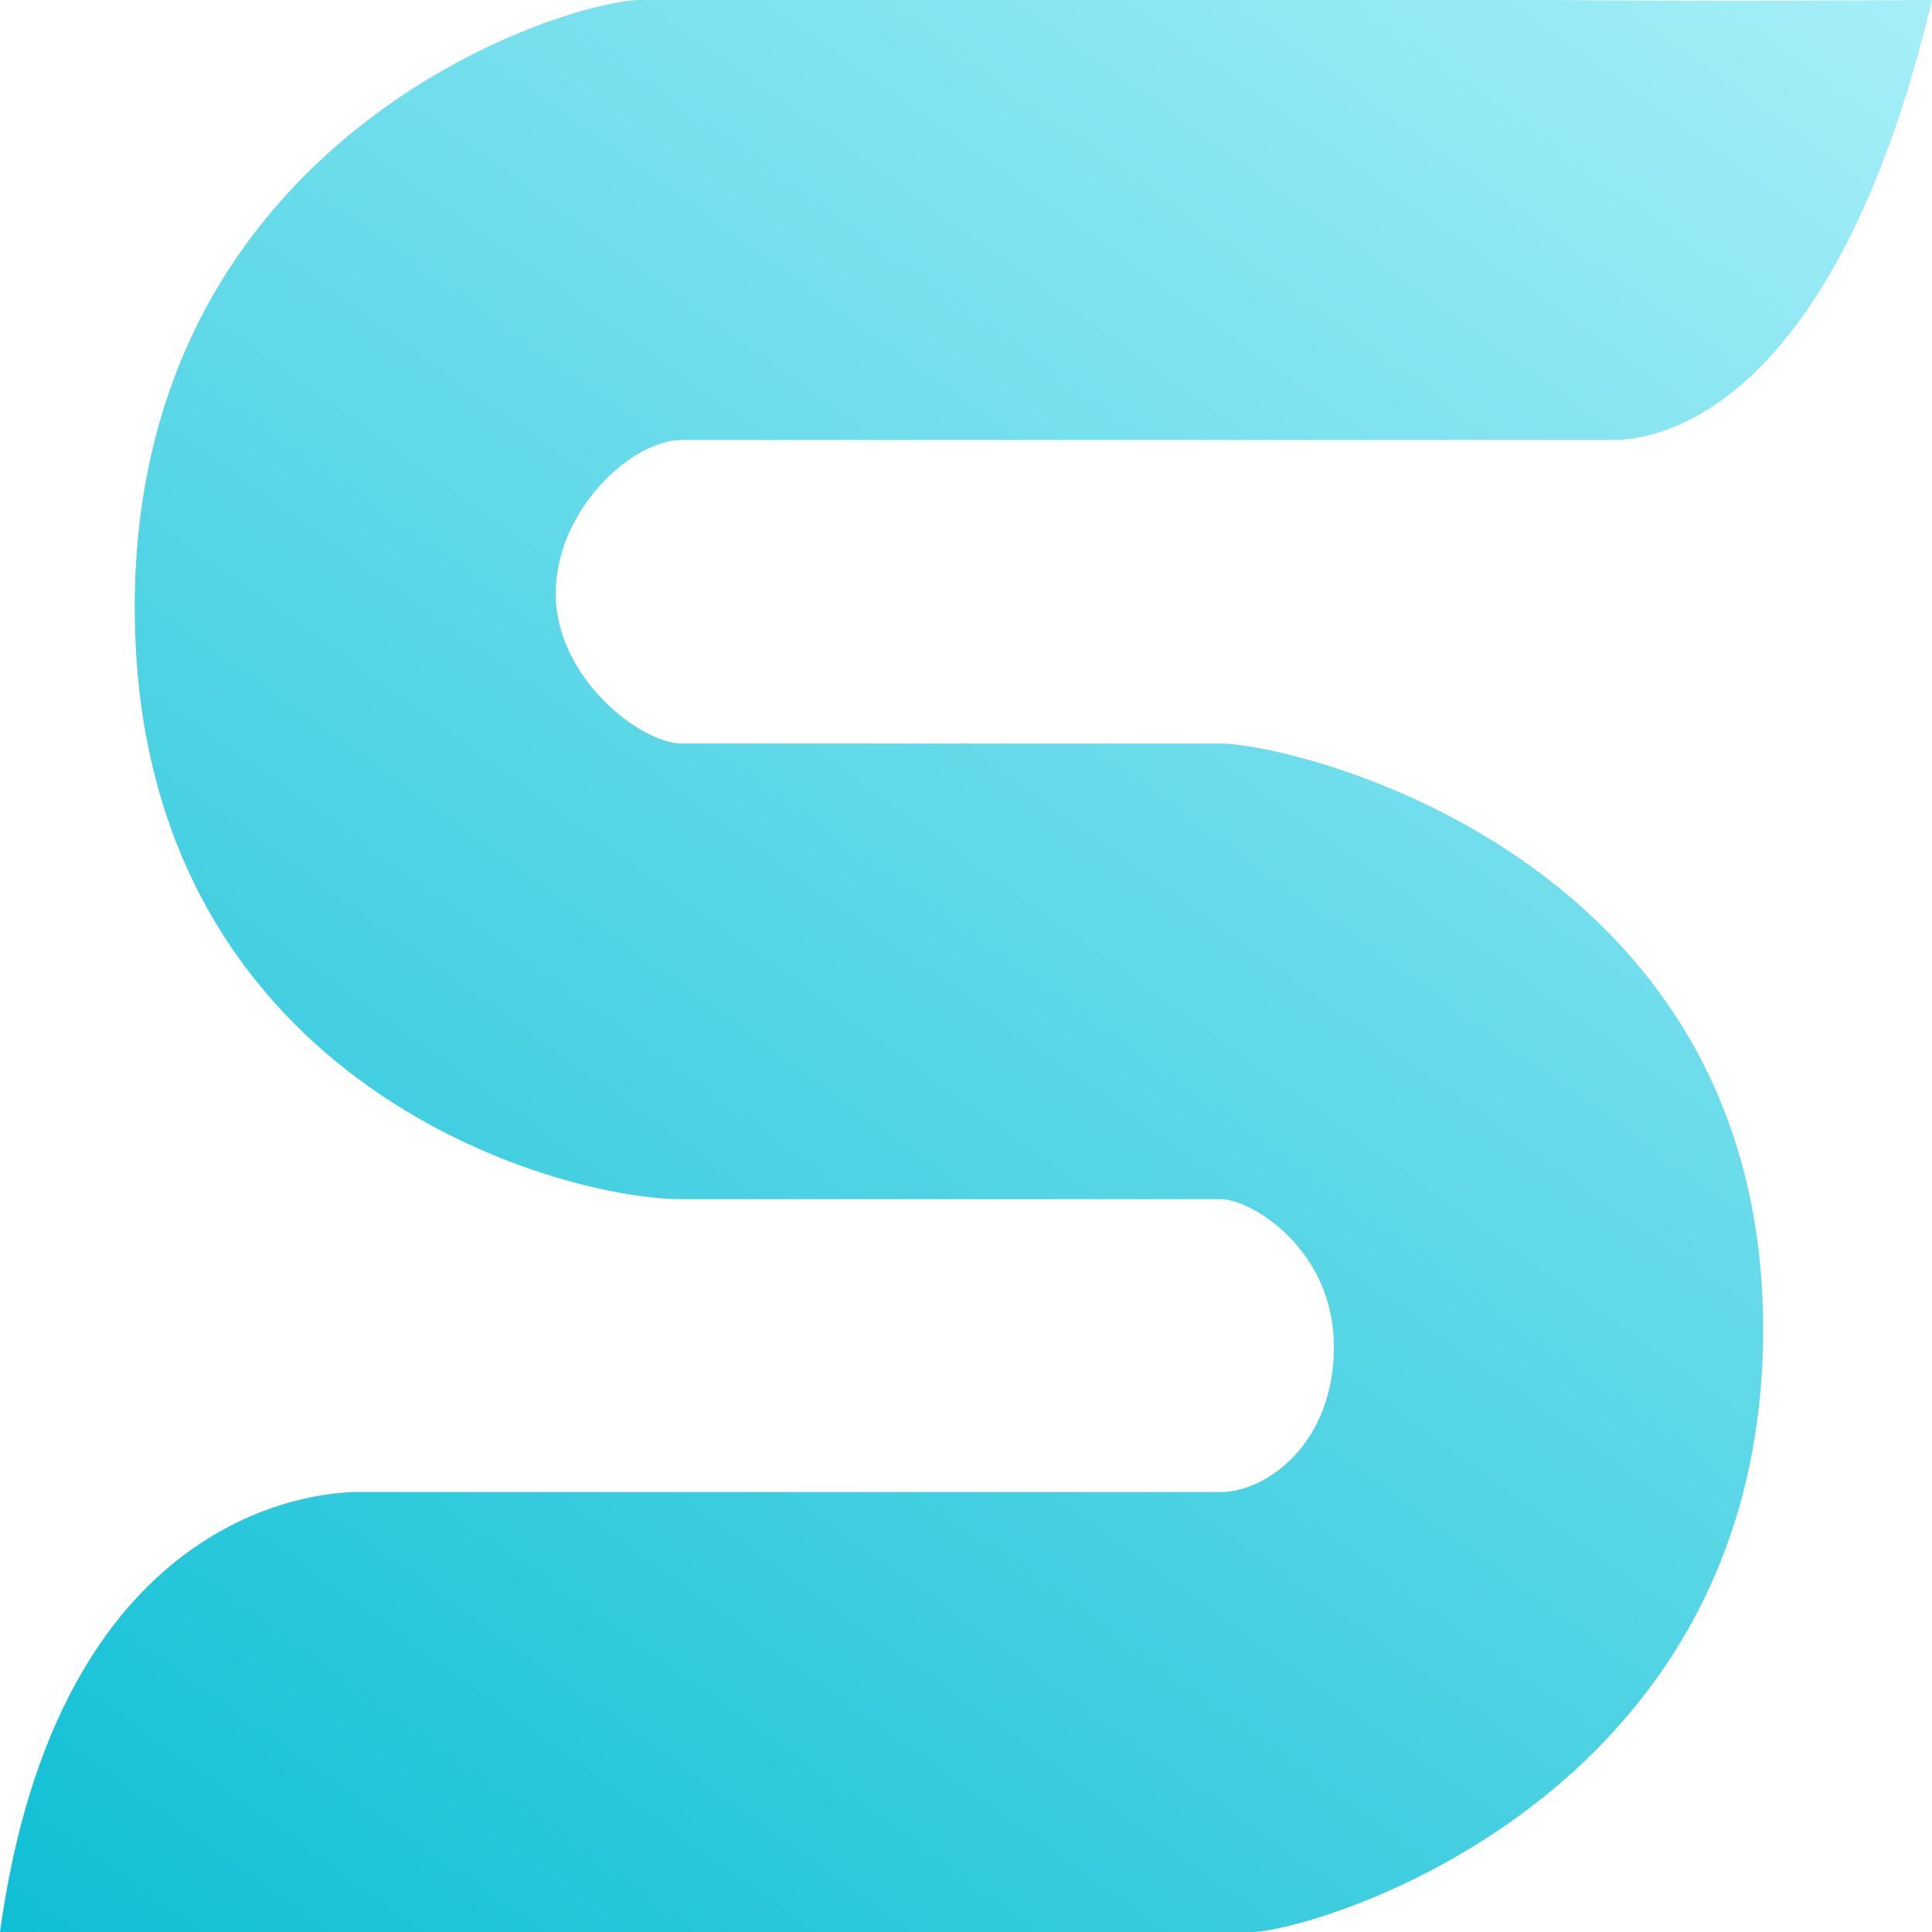
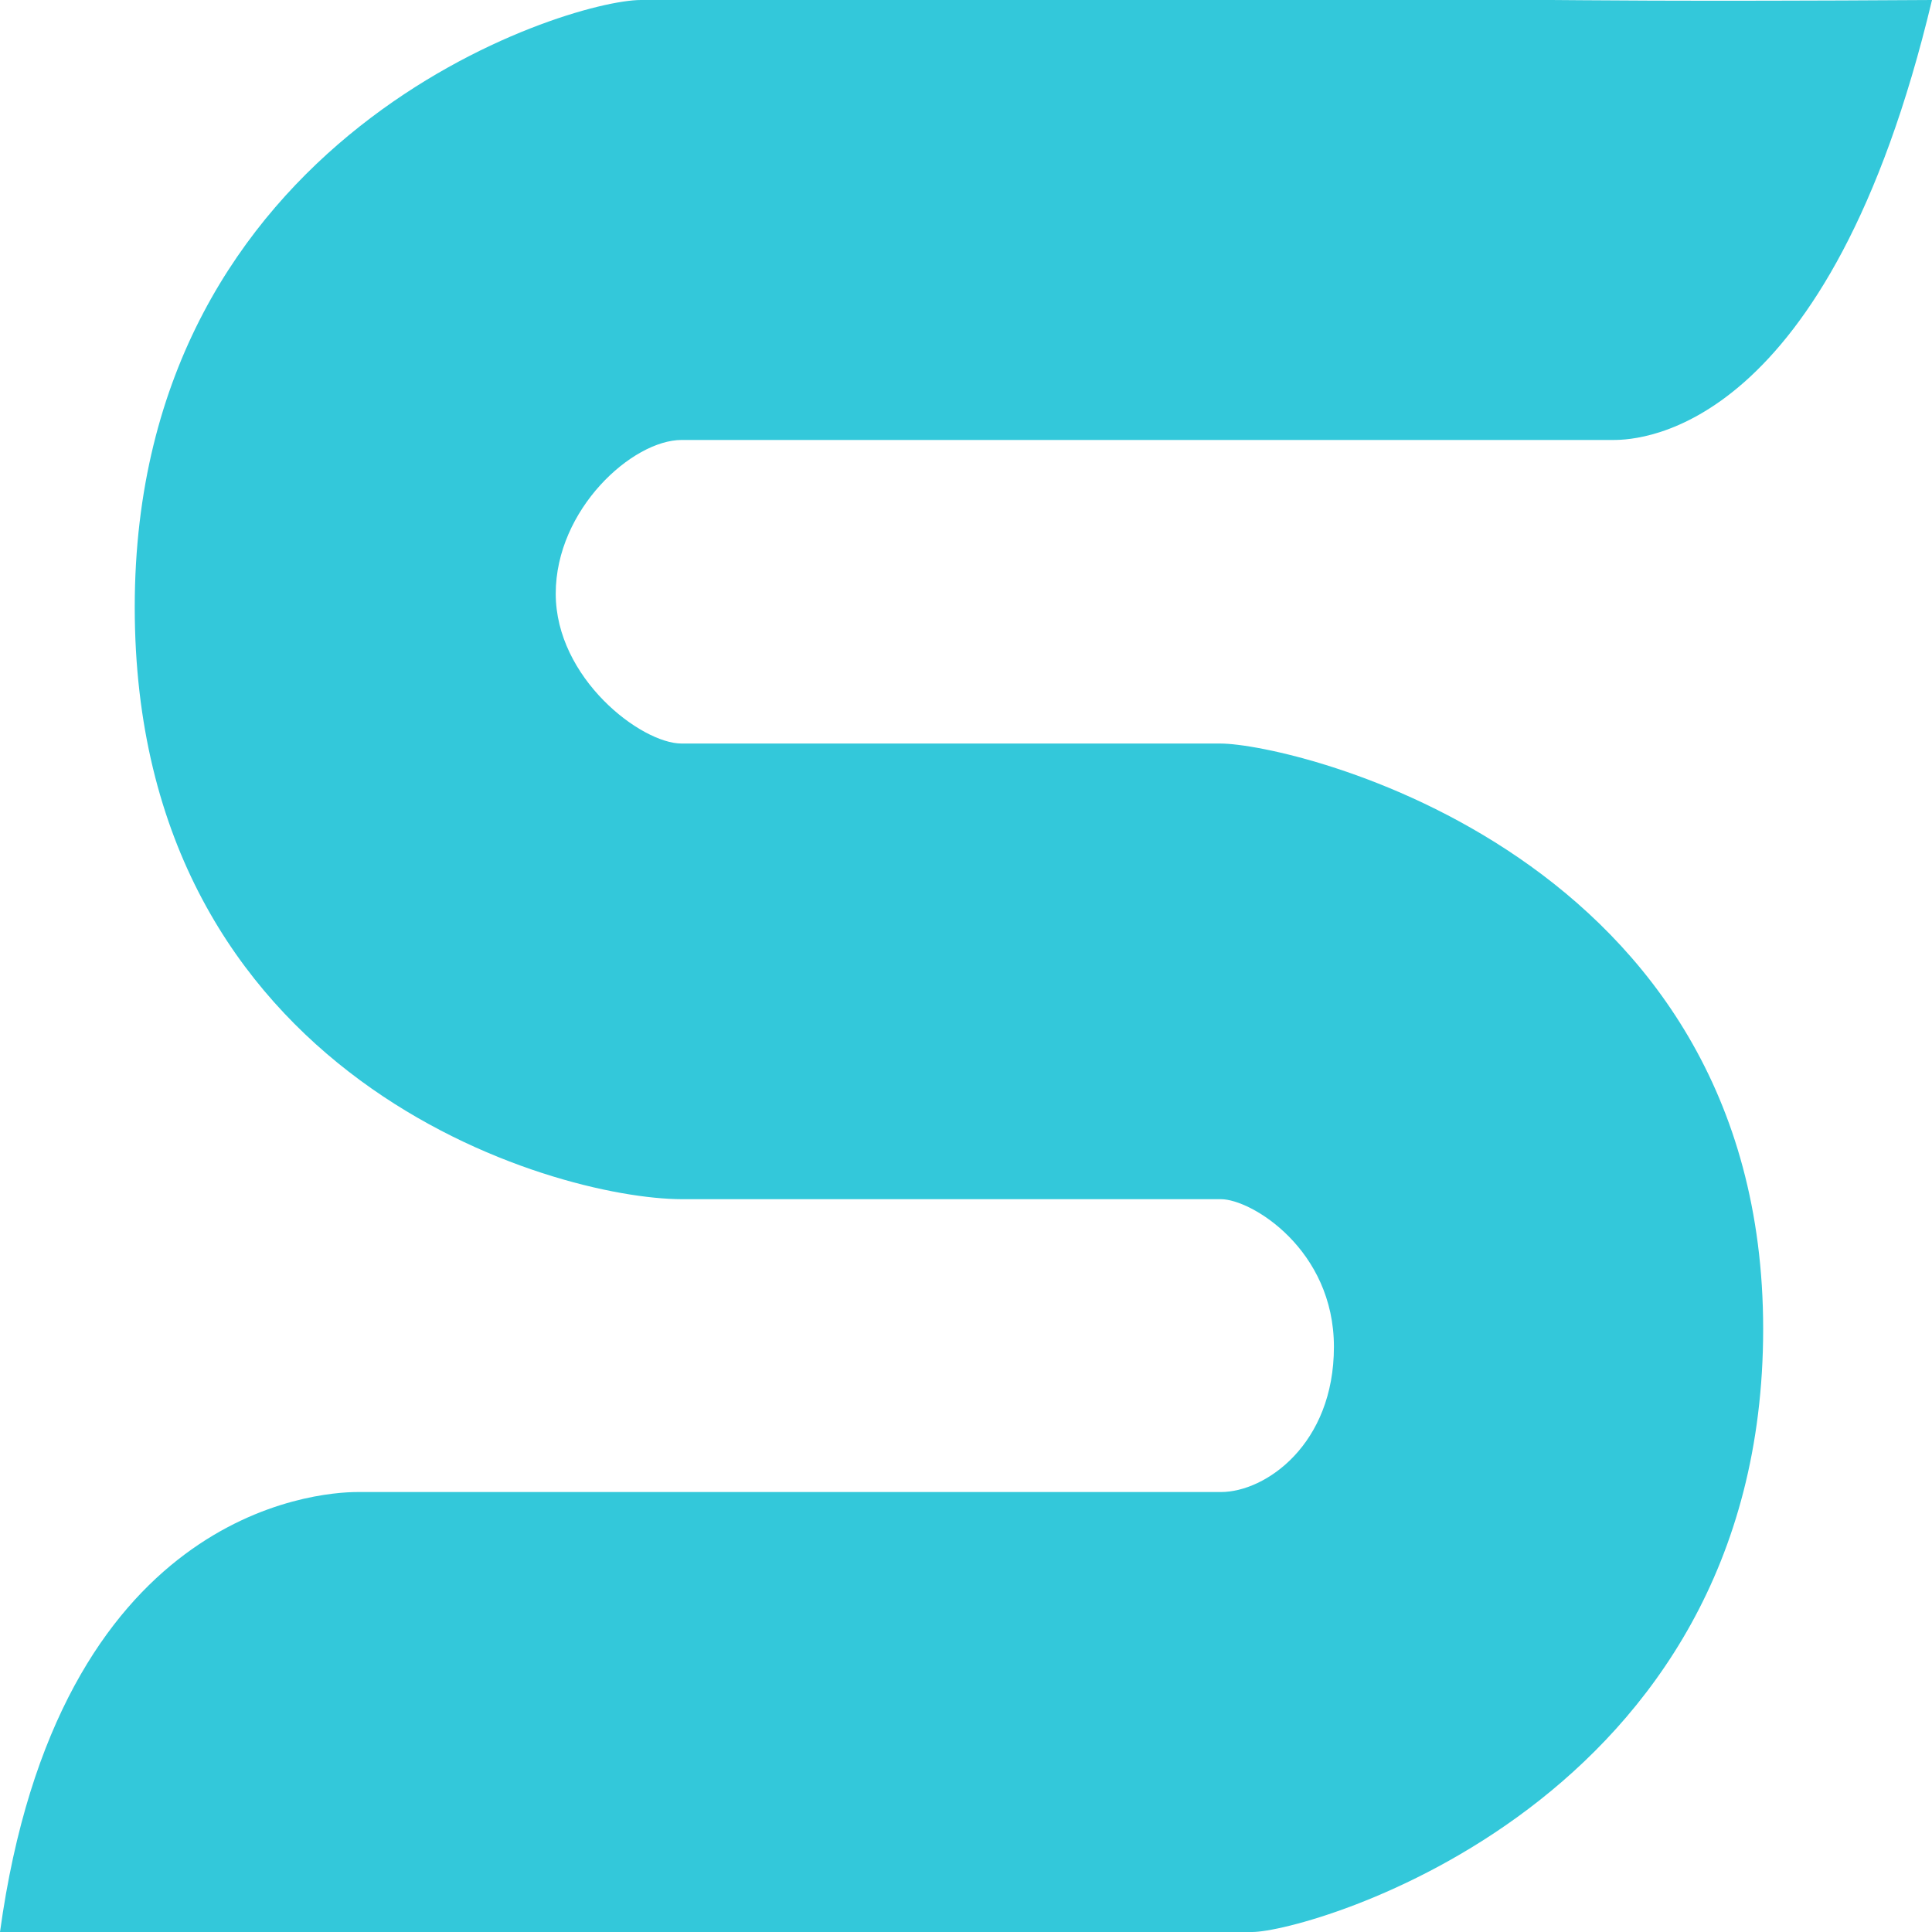
<svg xmlns="http://www.w3.org/2000/svg" viewBox="0 0 70.26 70.26">
-   <defs>
-     <style>.cls-1{fill:url(#linear-gradient);}</style>
-     <linearGradient id="linear-gradient" x1="0.03" y1="-6.95" x2="74.24" y2="96.65" gradientTransform="matrix(1, 0, 0, -1, 0, 76.26)" gradientUnits="userSpaceOnUse">
-       <stop offset="0" stop-color="#00bad1" />
-       <stop offset="1" stop-color="#c2f8ff" />
-     </linearGradient>
-   </defs>
-   <g id="Layer_2" data-name="Layer 2">
-     <g id="Layer_1-2" data-name="Layer 1">
-       <path class="cls-1" d="M45.54,70.26H0c2.1-15.3,11.5-16,13-16h31.4c1.63,0,4.11-1.74,4.11-5.28s-3-5.37-4.11-5.37H24.79C20.13,43.6,4.9,39.27,4.9,22.08S20.59,0,23.31,0H56.42c.68,0,4.39.06,13.84,0C66.52,15.69,59.69,16,58.68,16H24.79c-1.79,0-4.58,2.52-4.58,5.59s3.1,5.45,4.58,5.45H44.38c2.64,0,19.74,4,19.74,21.29S47.56,70.26,45.54,70.26Z" />
-     </g>
-   </g>
+   <path fill="#33C8DA" d="M45.54,70.26H0c2.1-15.3,11.5-16,13-16h31.4c1.63,0,4.11-1.74,4.11-5.28s-3-5.37-4.11-5.37H24.79C20.13,43.6,4.9,39.27,4.9,22.08S20.59,0,23.31,0H56.42c.68,0,4.39.06,13.84,0C66.52,15.69,59.69,16,58.68,16H24.79c-1.79,0-4.58,2.52-4.58,5.59s3.1,5.45,4.58,5.45H44.38c2.64,0,19.74,4,19.74,21.29S47.56,70.26,45.54,70.26Z" />
</svg>
